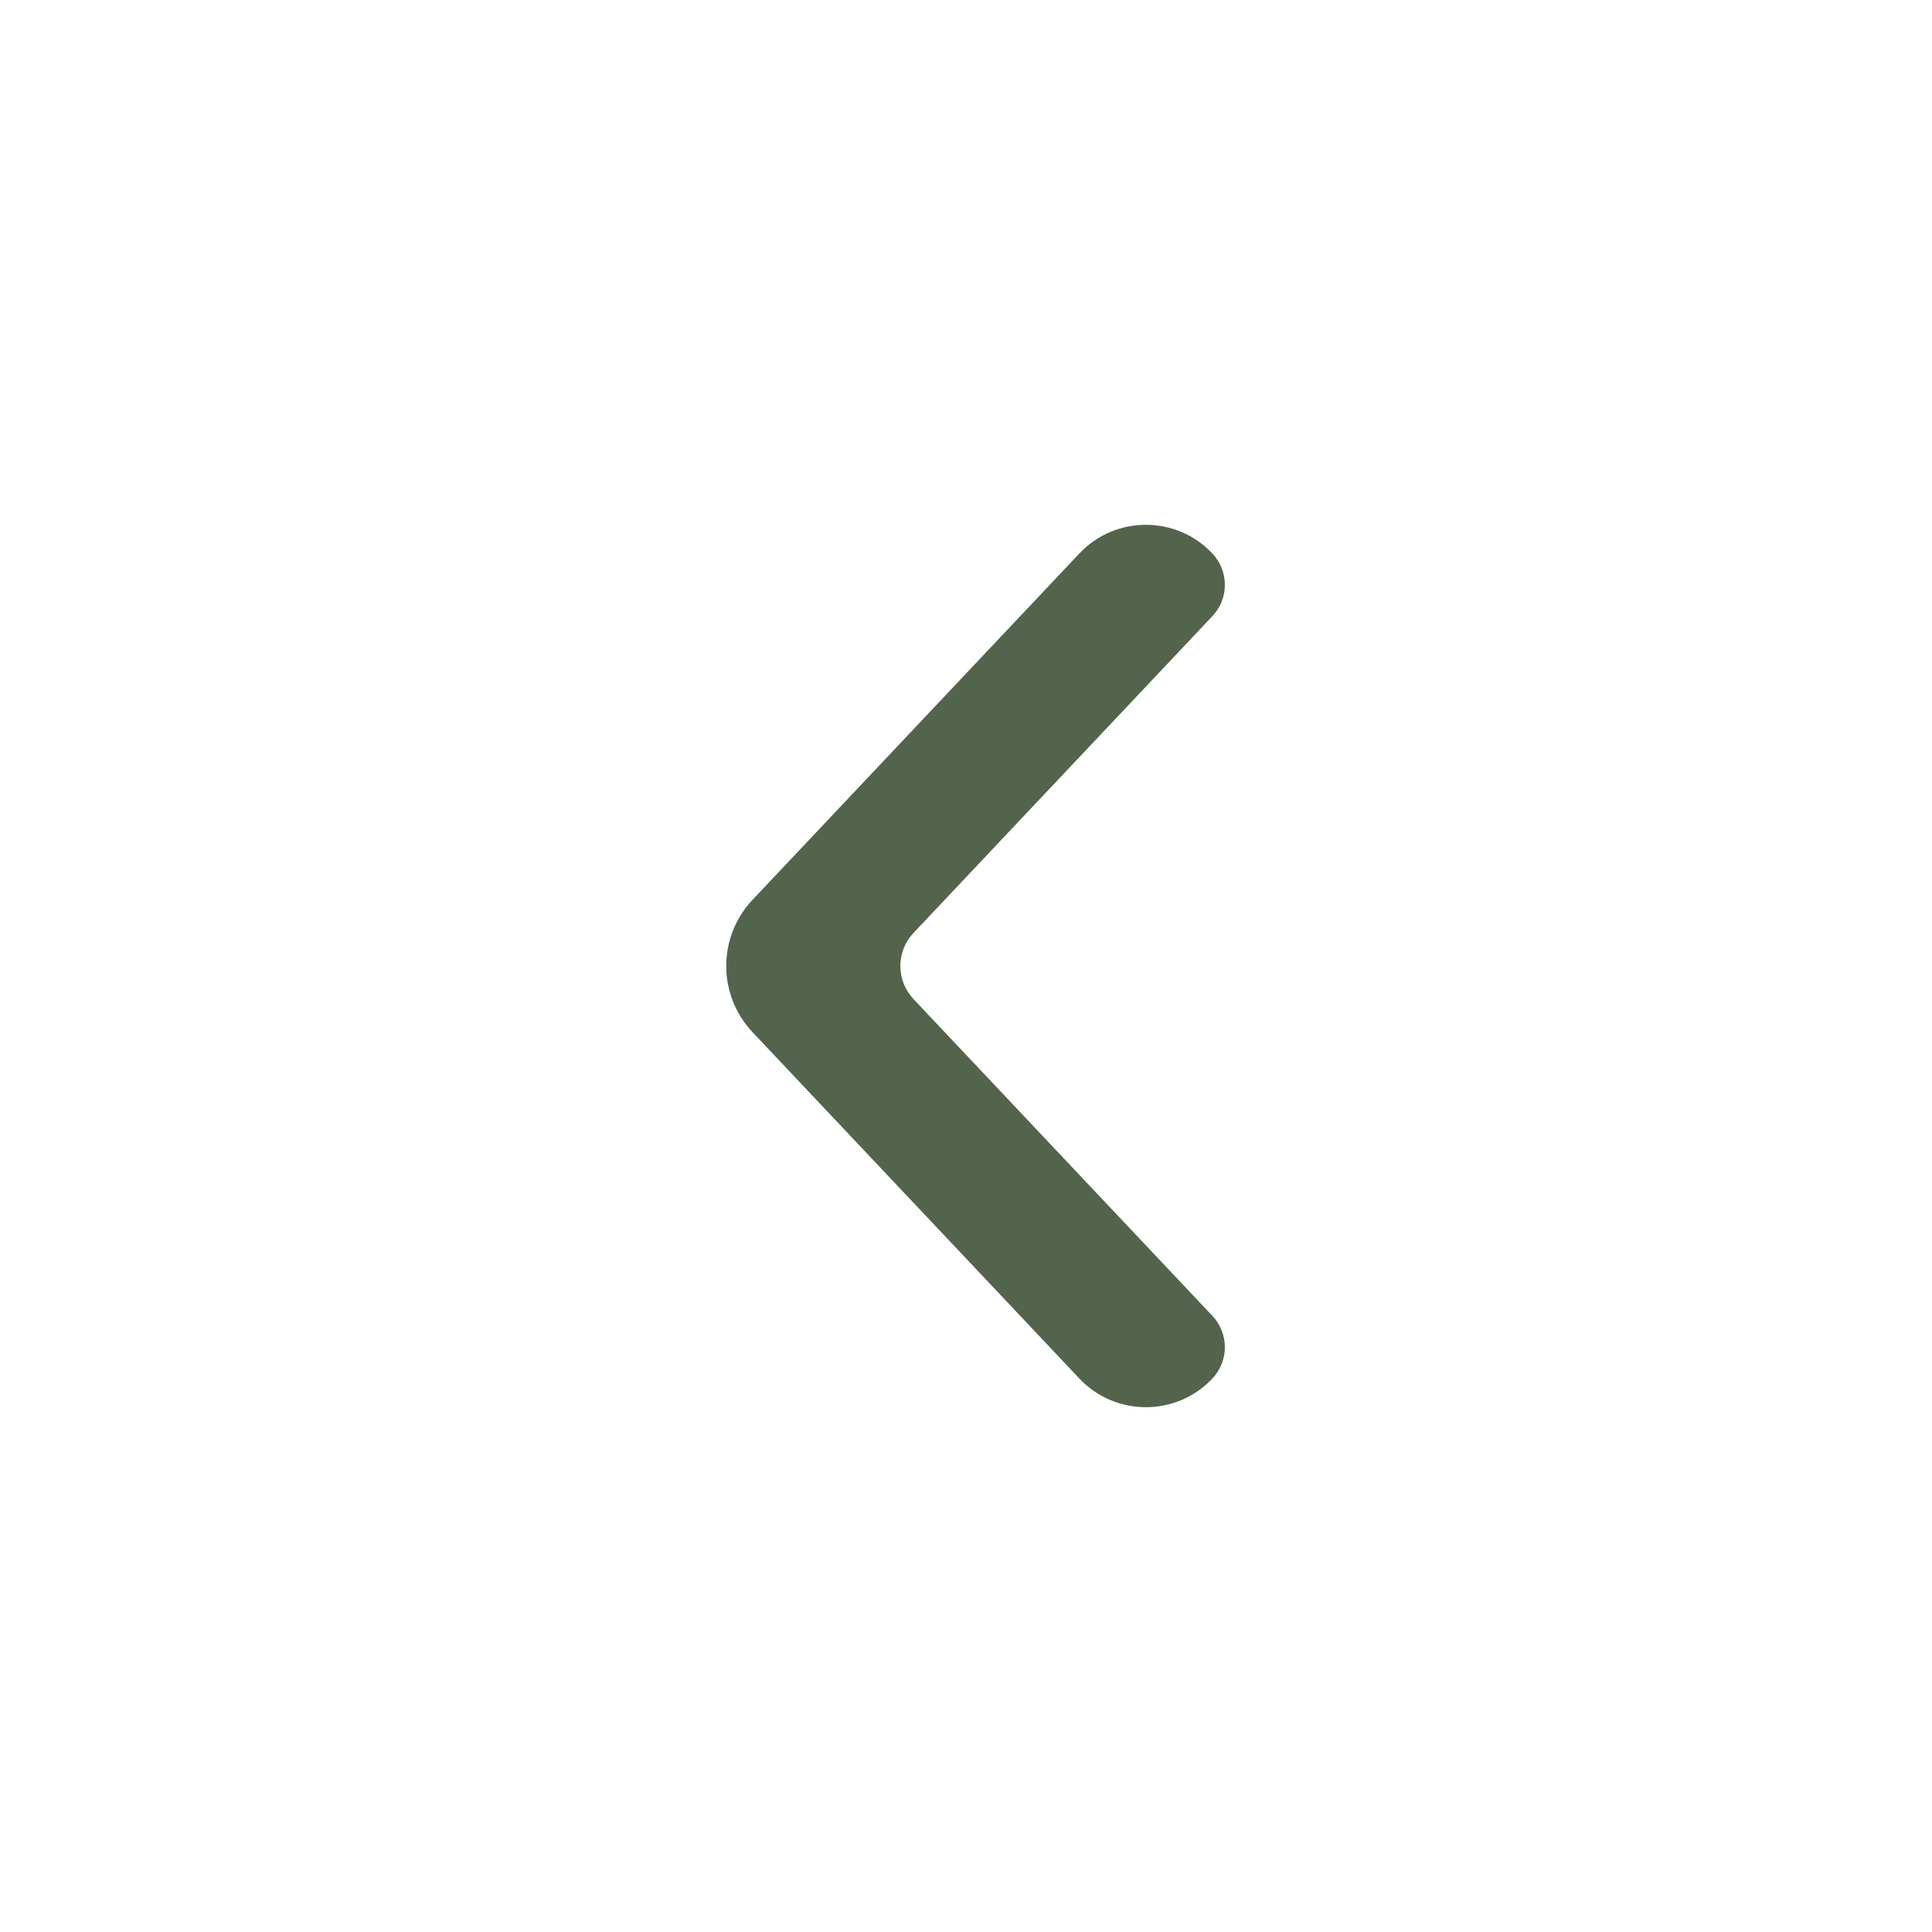
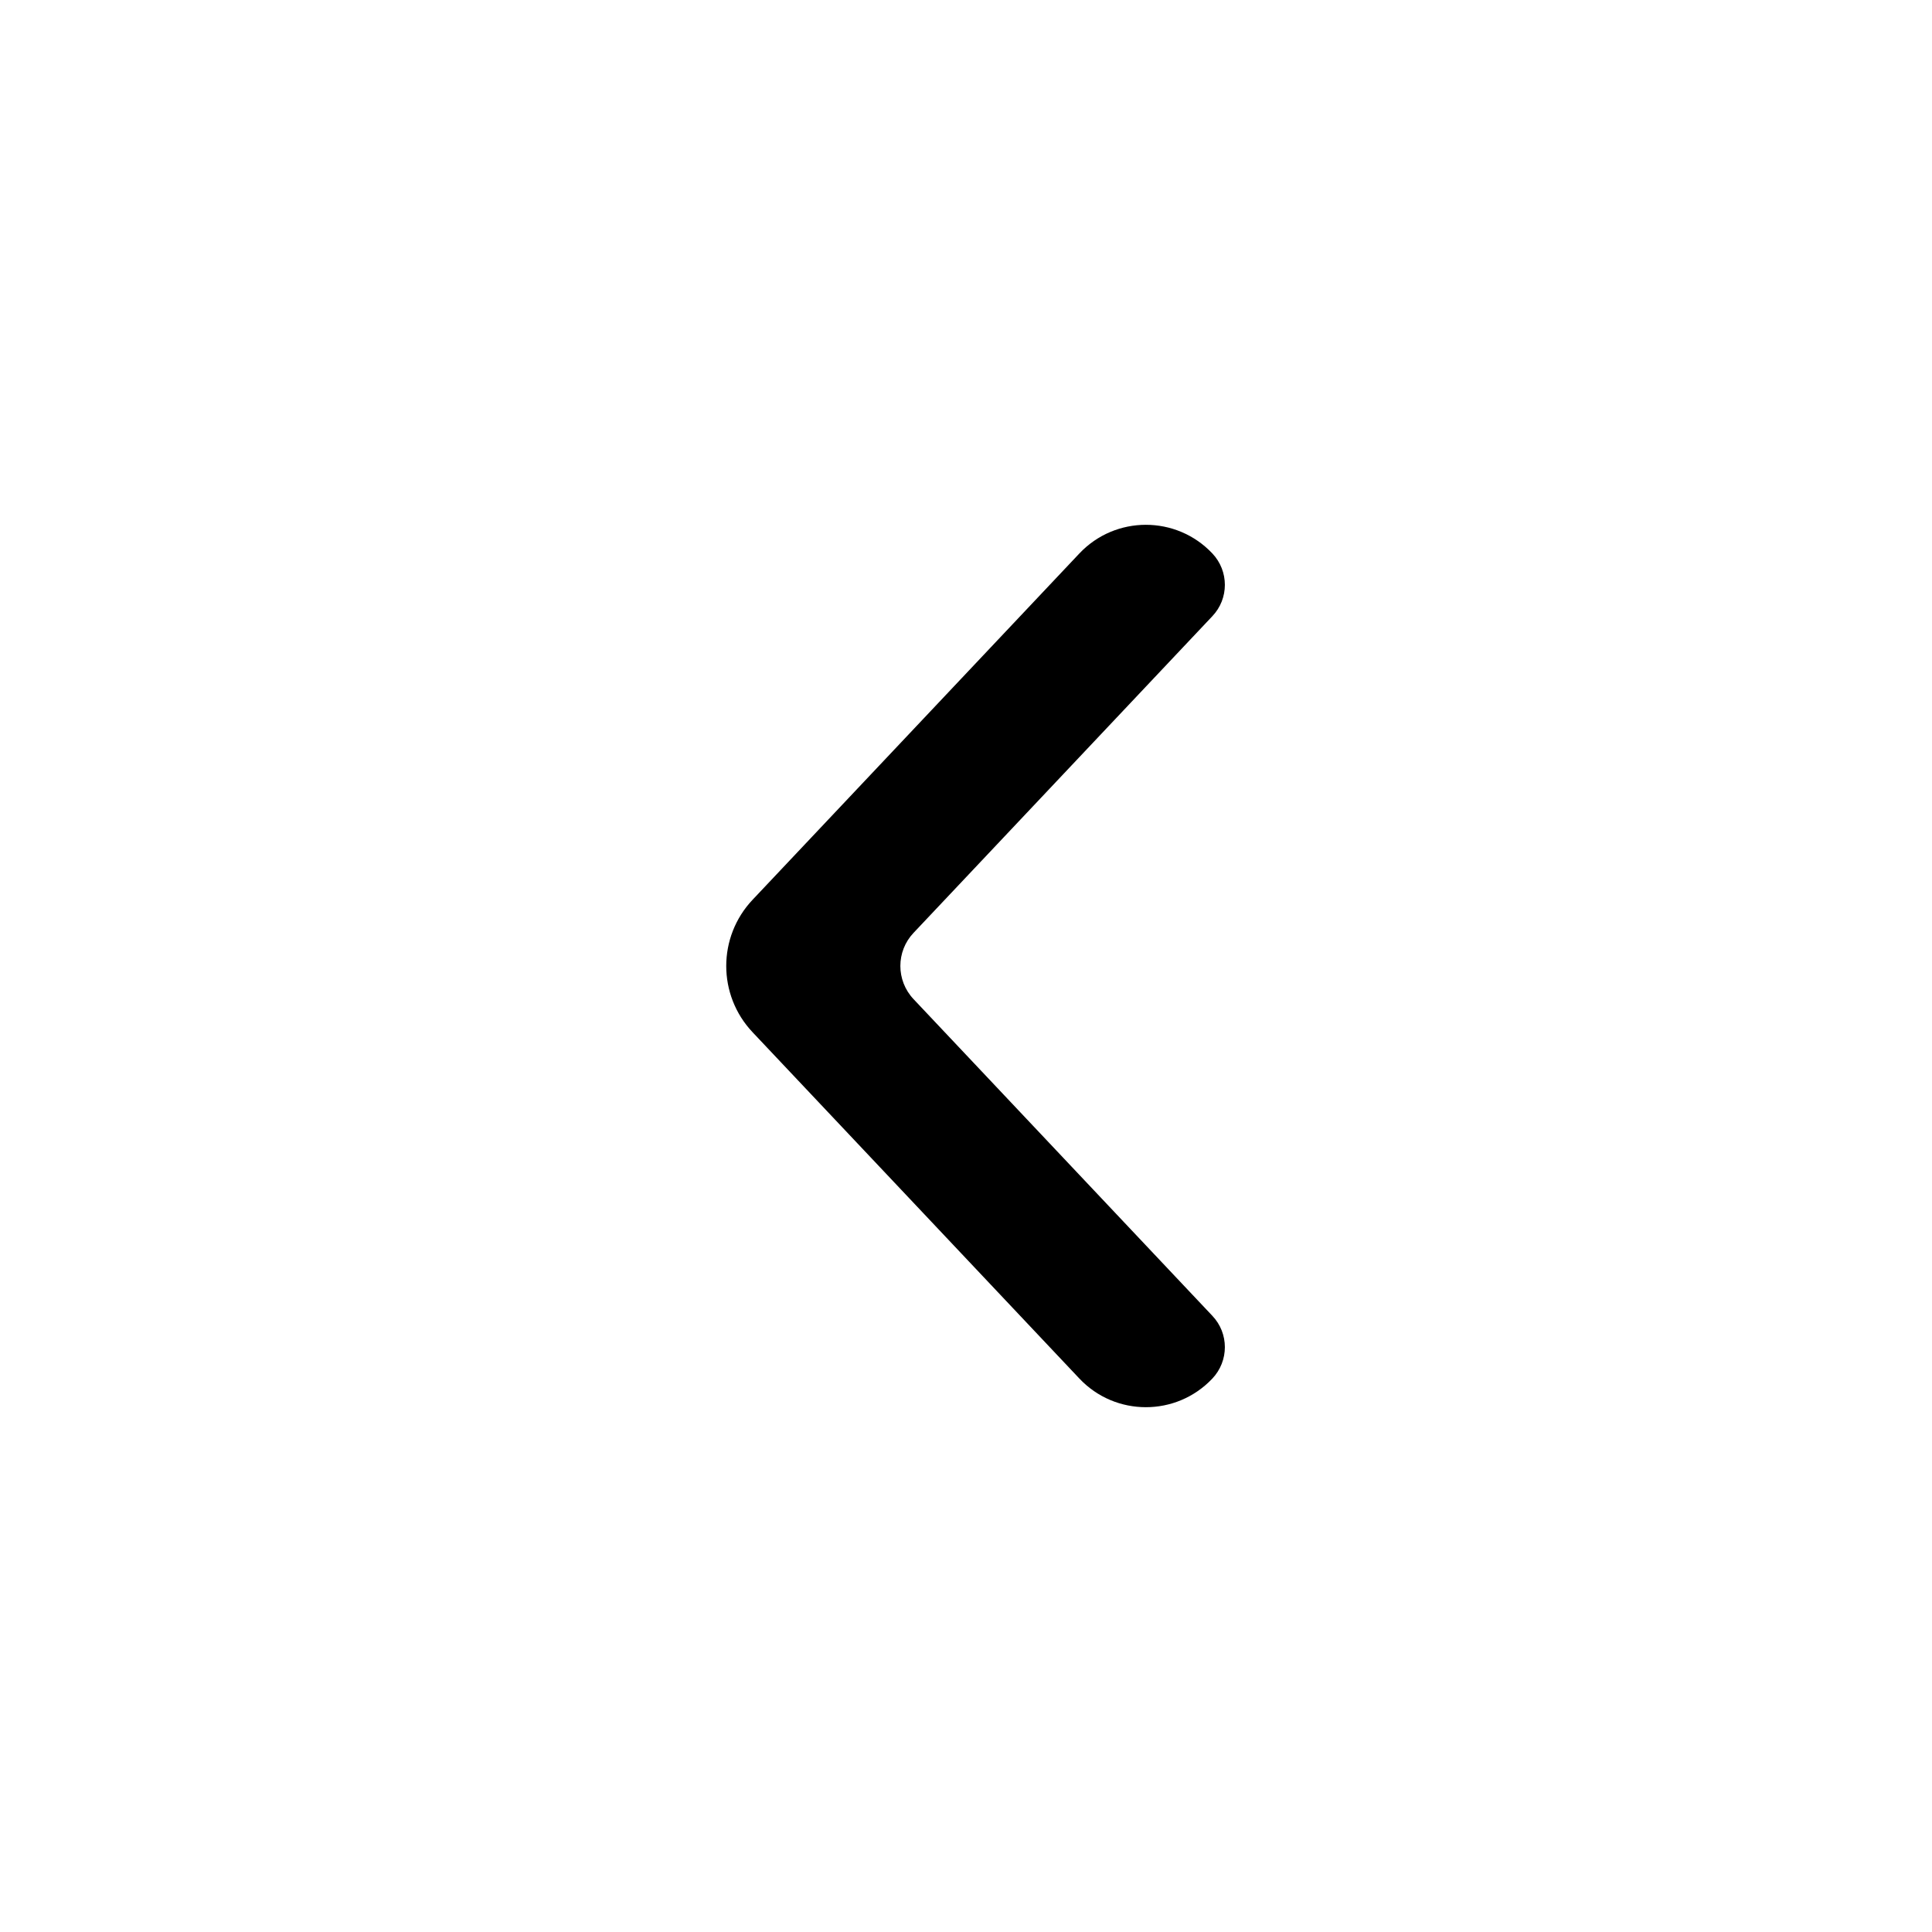
<svg xmlns="http://www.w3.org/2000/svg" width="20" height="20" viewBox="0 0 20 20" fill="none">
-   <path fill-rule="evenodd" clip-rule="evenodd" d="M12.55 6.379C12.723 6.197 12.723 5.912 12.55 5.729C12.177 5.334 11.547 5.334 11.174 5.729L7.791 9.314C7.427 9.699 7.427 10.301 7.791 10.686L11.174 14.271C11.547 14.666 12.177 14.666 12.55 14.271C12.723 14.088 12.723 13.803 12.55 13.621L9.457 10.343C9.275 10.15 9.275 9.849 9.457 9.657L12.55 6.379Z" fill="#54634B" />
+   <path fill-rule="evenodd" clip-rule="evenodd" d="M12.55 6.379C12.723 6.197 12.723 5.912 12.55 5.729C12.177 5.334 11.547 5.334 11.174 5.729L7.791 9.314C7.427 9.699 7.427 10.301 7.791 10.686L11.174 14.271C11.547 14.666 12.177 14.666 12.55 14.271C12.723 14.088 12.723 13.803 12.55 13.621L9.457 10.343C9.275 10.15 9.275 9.849 9.457 9.657L12.55 6.379Z" fill="currentColor" />
</svg>
